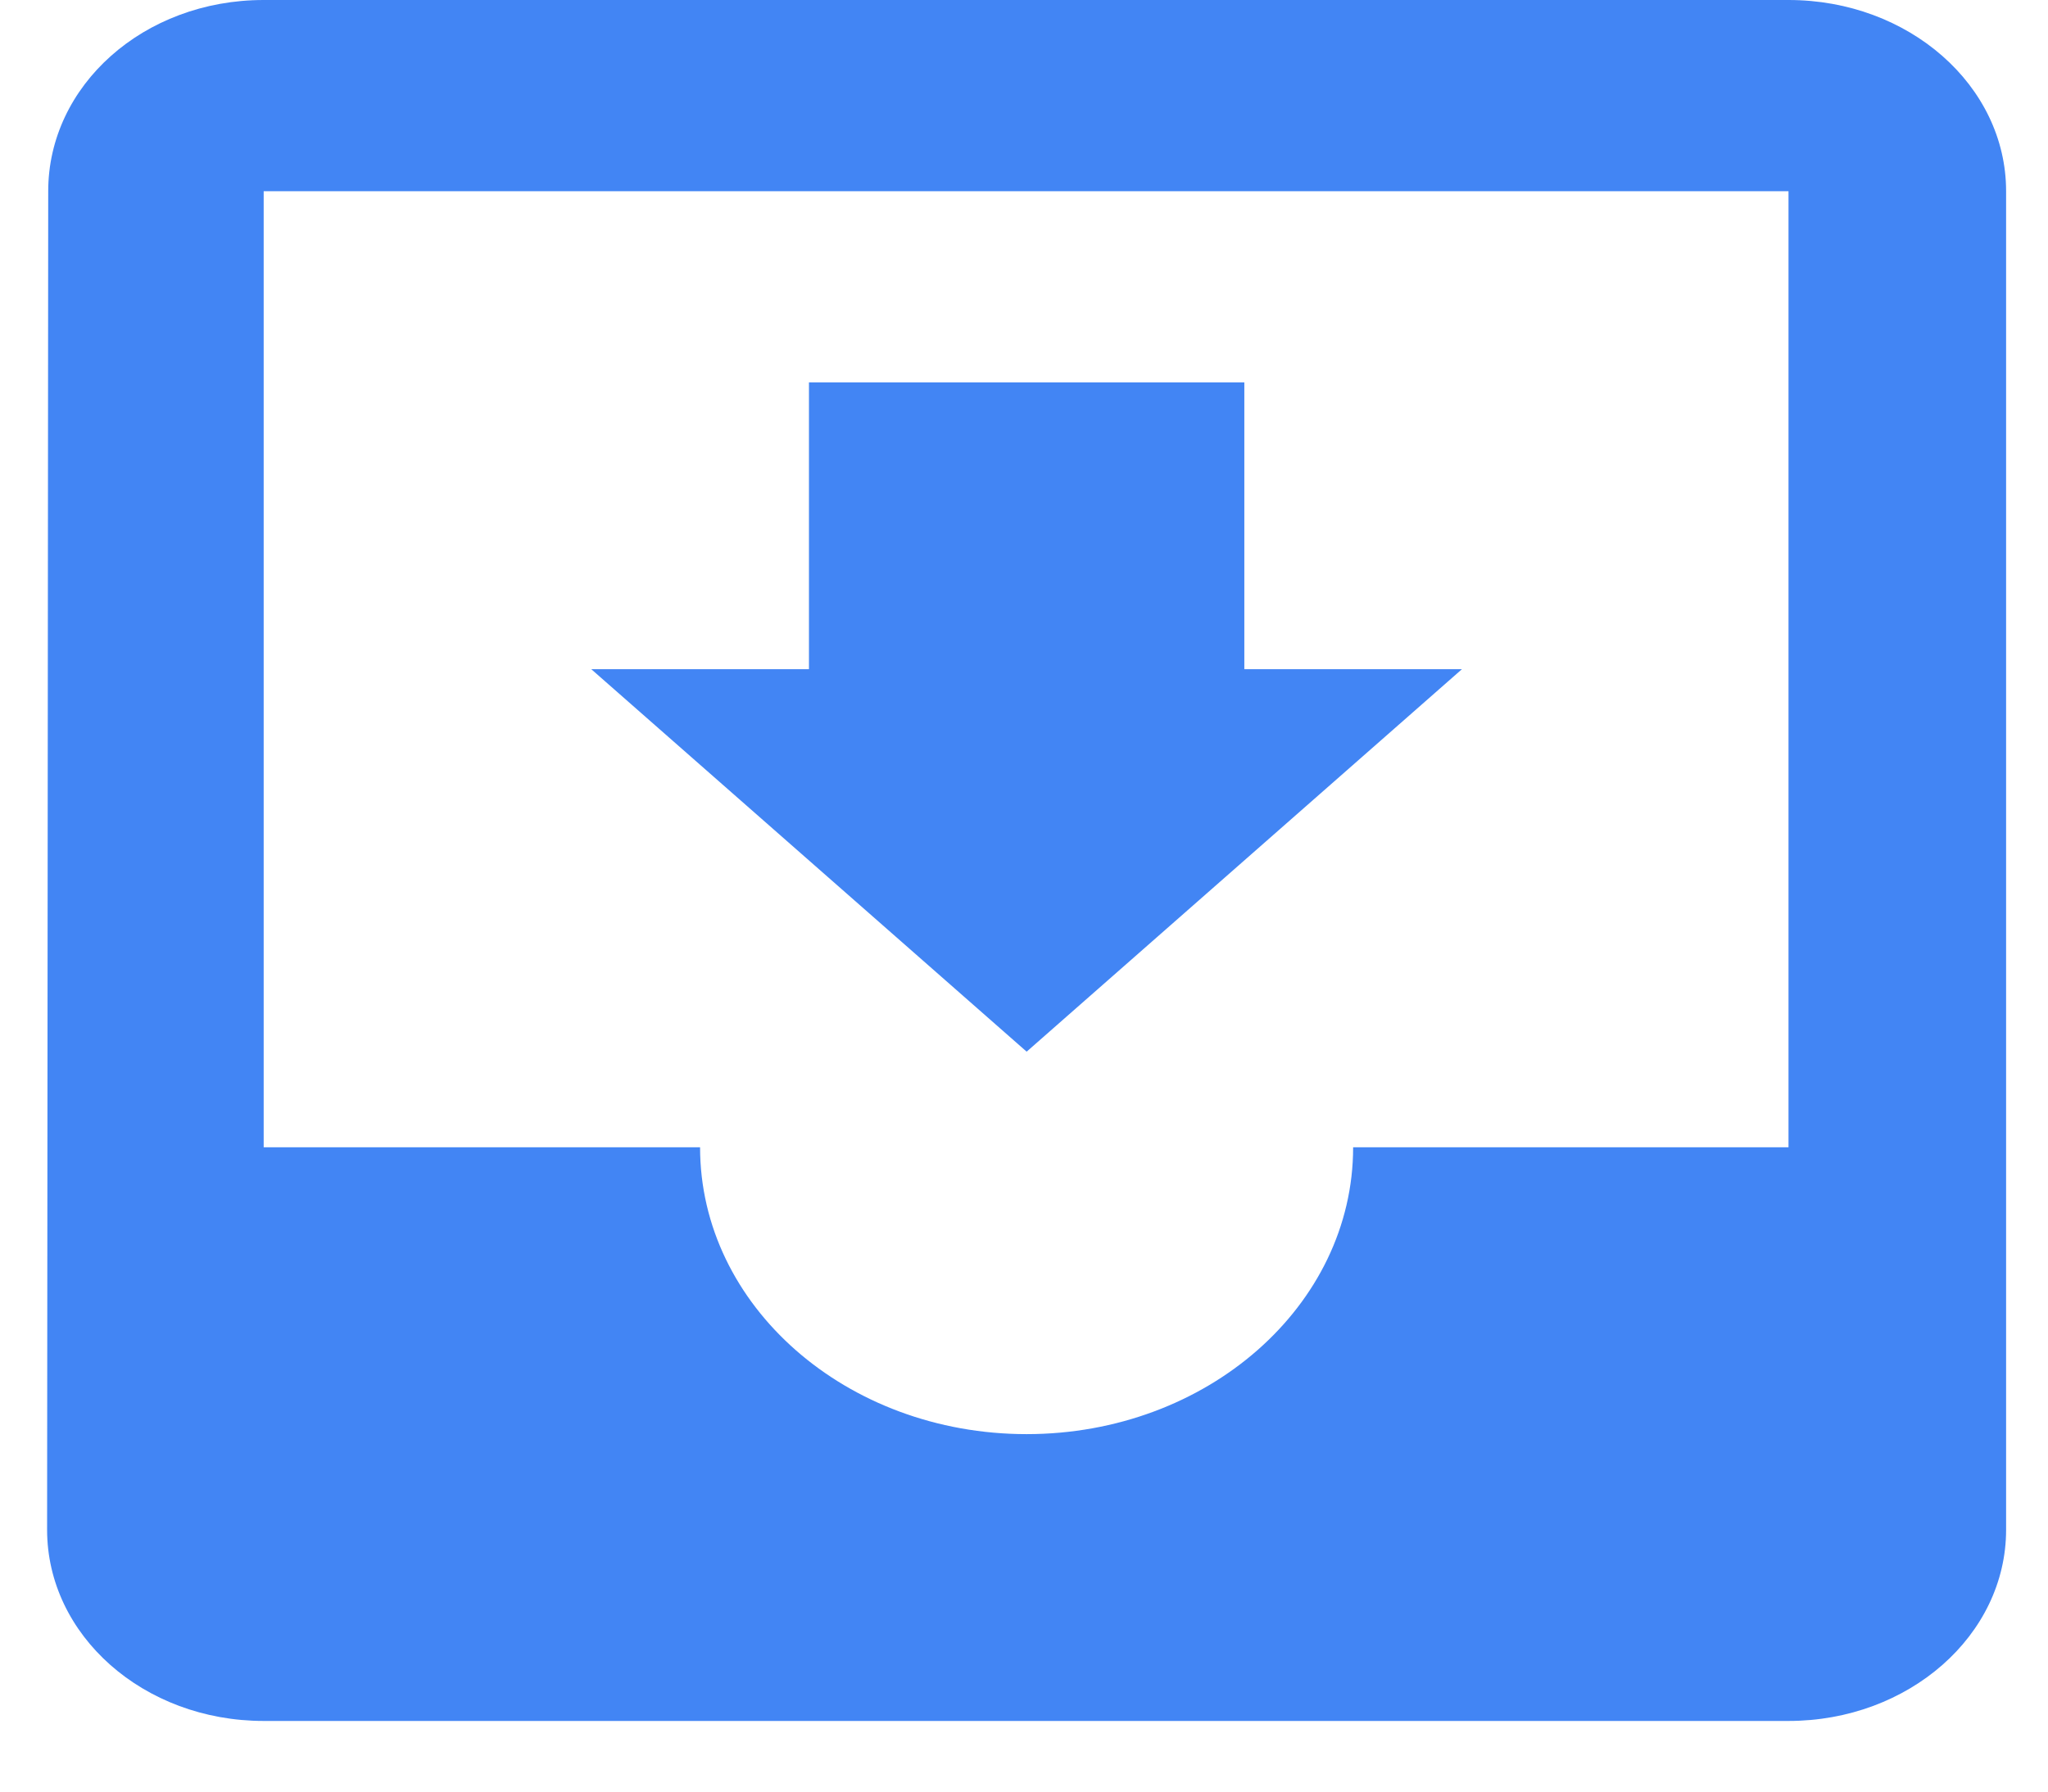
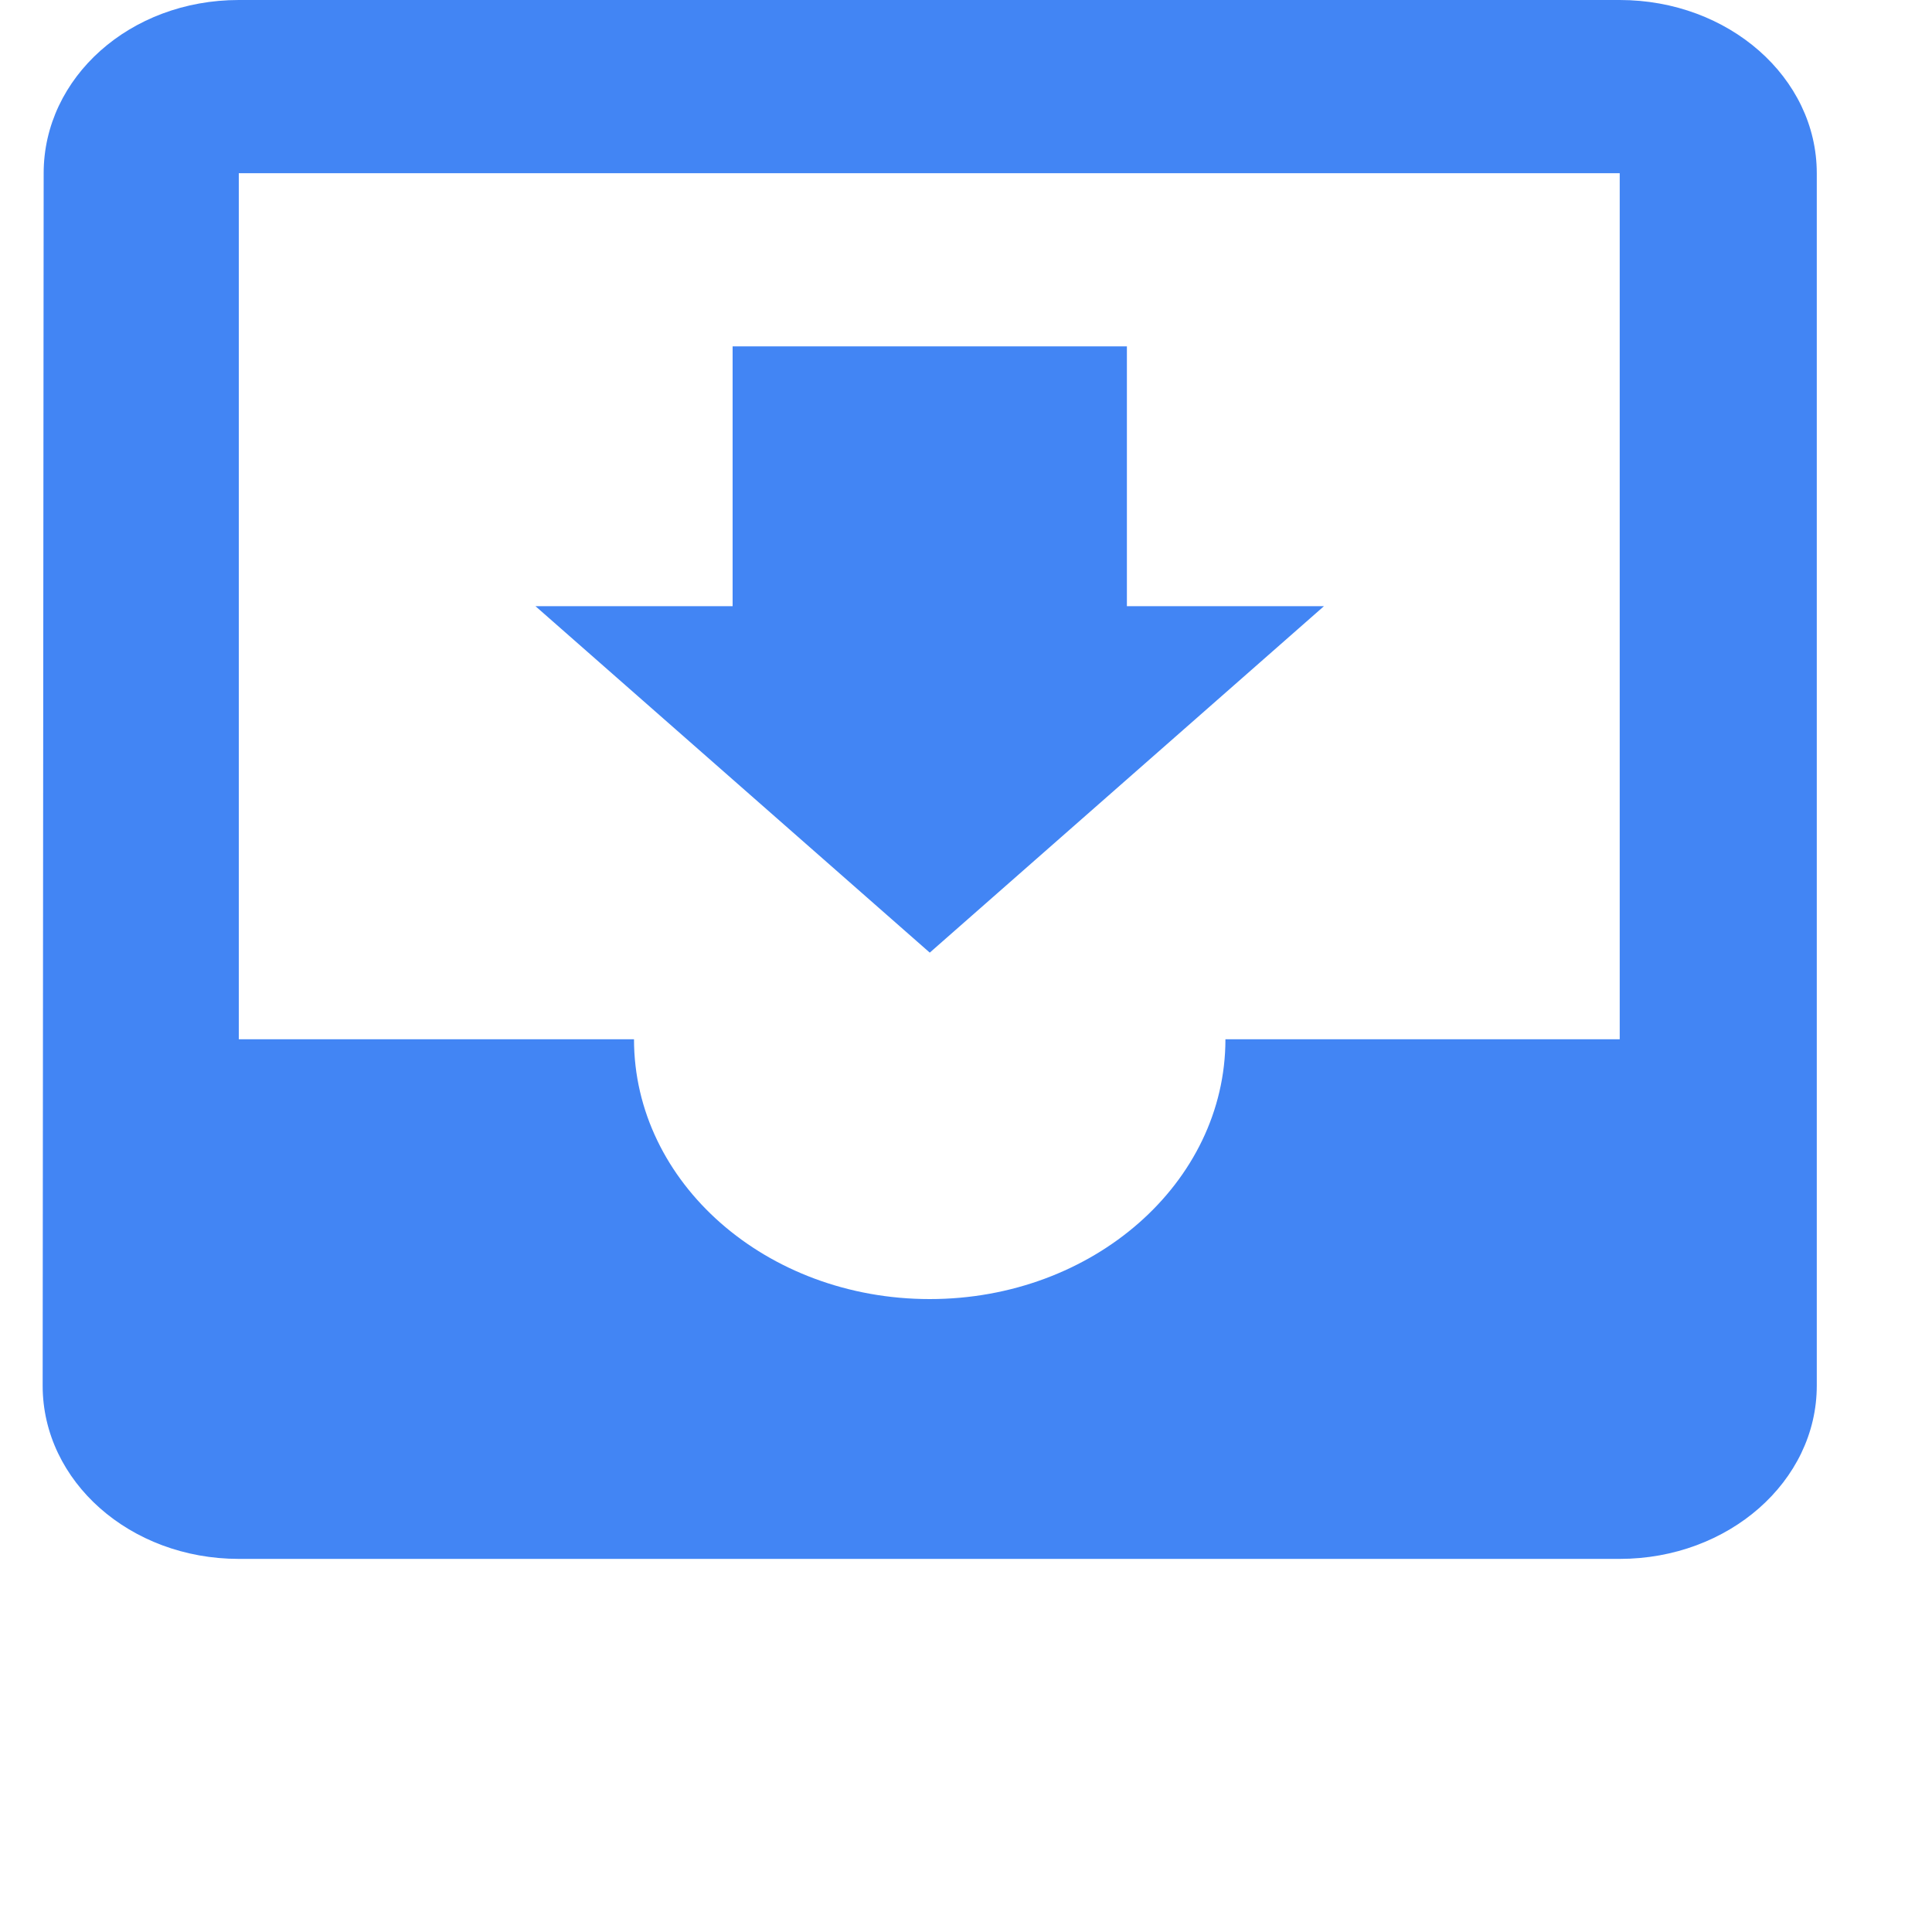
- <svg xmlns="http://www.w3.org/2000/svg" xmlns:xlink="http://www.w3.org/1999/xlink" width="24" height="21" viewBox="0 0 24 21" version="1.1">
+ <svg xmlns="http://www.w3.org/2000/svg" xmlns:xlink="http://www.w3.org/1999/xlink" width="25" height="25" viewBox="0 0 25 25" version="1.1">
  <g id="Canvas" transform="translate(-274 -1533)">
    <g id="WalletIcon">
      <use xlink:href="#path12_fill" transform="translate(274.552 1533)" fill="#4285F4" />
    </g>
  </g>
  <defs>
    <path id="path12_fill" fill-rule="evenodd" d="M 20.407 0L 2.538 0C 1.13 0 0.013 1.003 0.013 2.241L 0 17.931C 0 19.168 1.13 20.172 2.538 20.172L 20.407 20.172C 21.816 20.172 22.957 19.168 22.957 17.931L 22.957 2.241C 22.957 1.003 21.816 0 20.407 0L 20.407 0ZM 20.407 13.448L 15.305 13.448C 15.305 15.305 13.592 16.81 11.479 16.81C 9.365 16.81 7.652 15.305 7.652 13.448L 2.538 13.448L 2.538 2.241L 20.407 2.241L 20.407 13.448L 20.407 13.448ZM 16.58 7.844L 14.03 7.844L 14.03 4.482L 8.928 4.482L 8.928 7.844L 6.377 7.844L 11.479 12.327L 16.58 7.844L 16.58 7.844Z" />
  </defs>
</svg>
